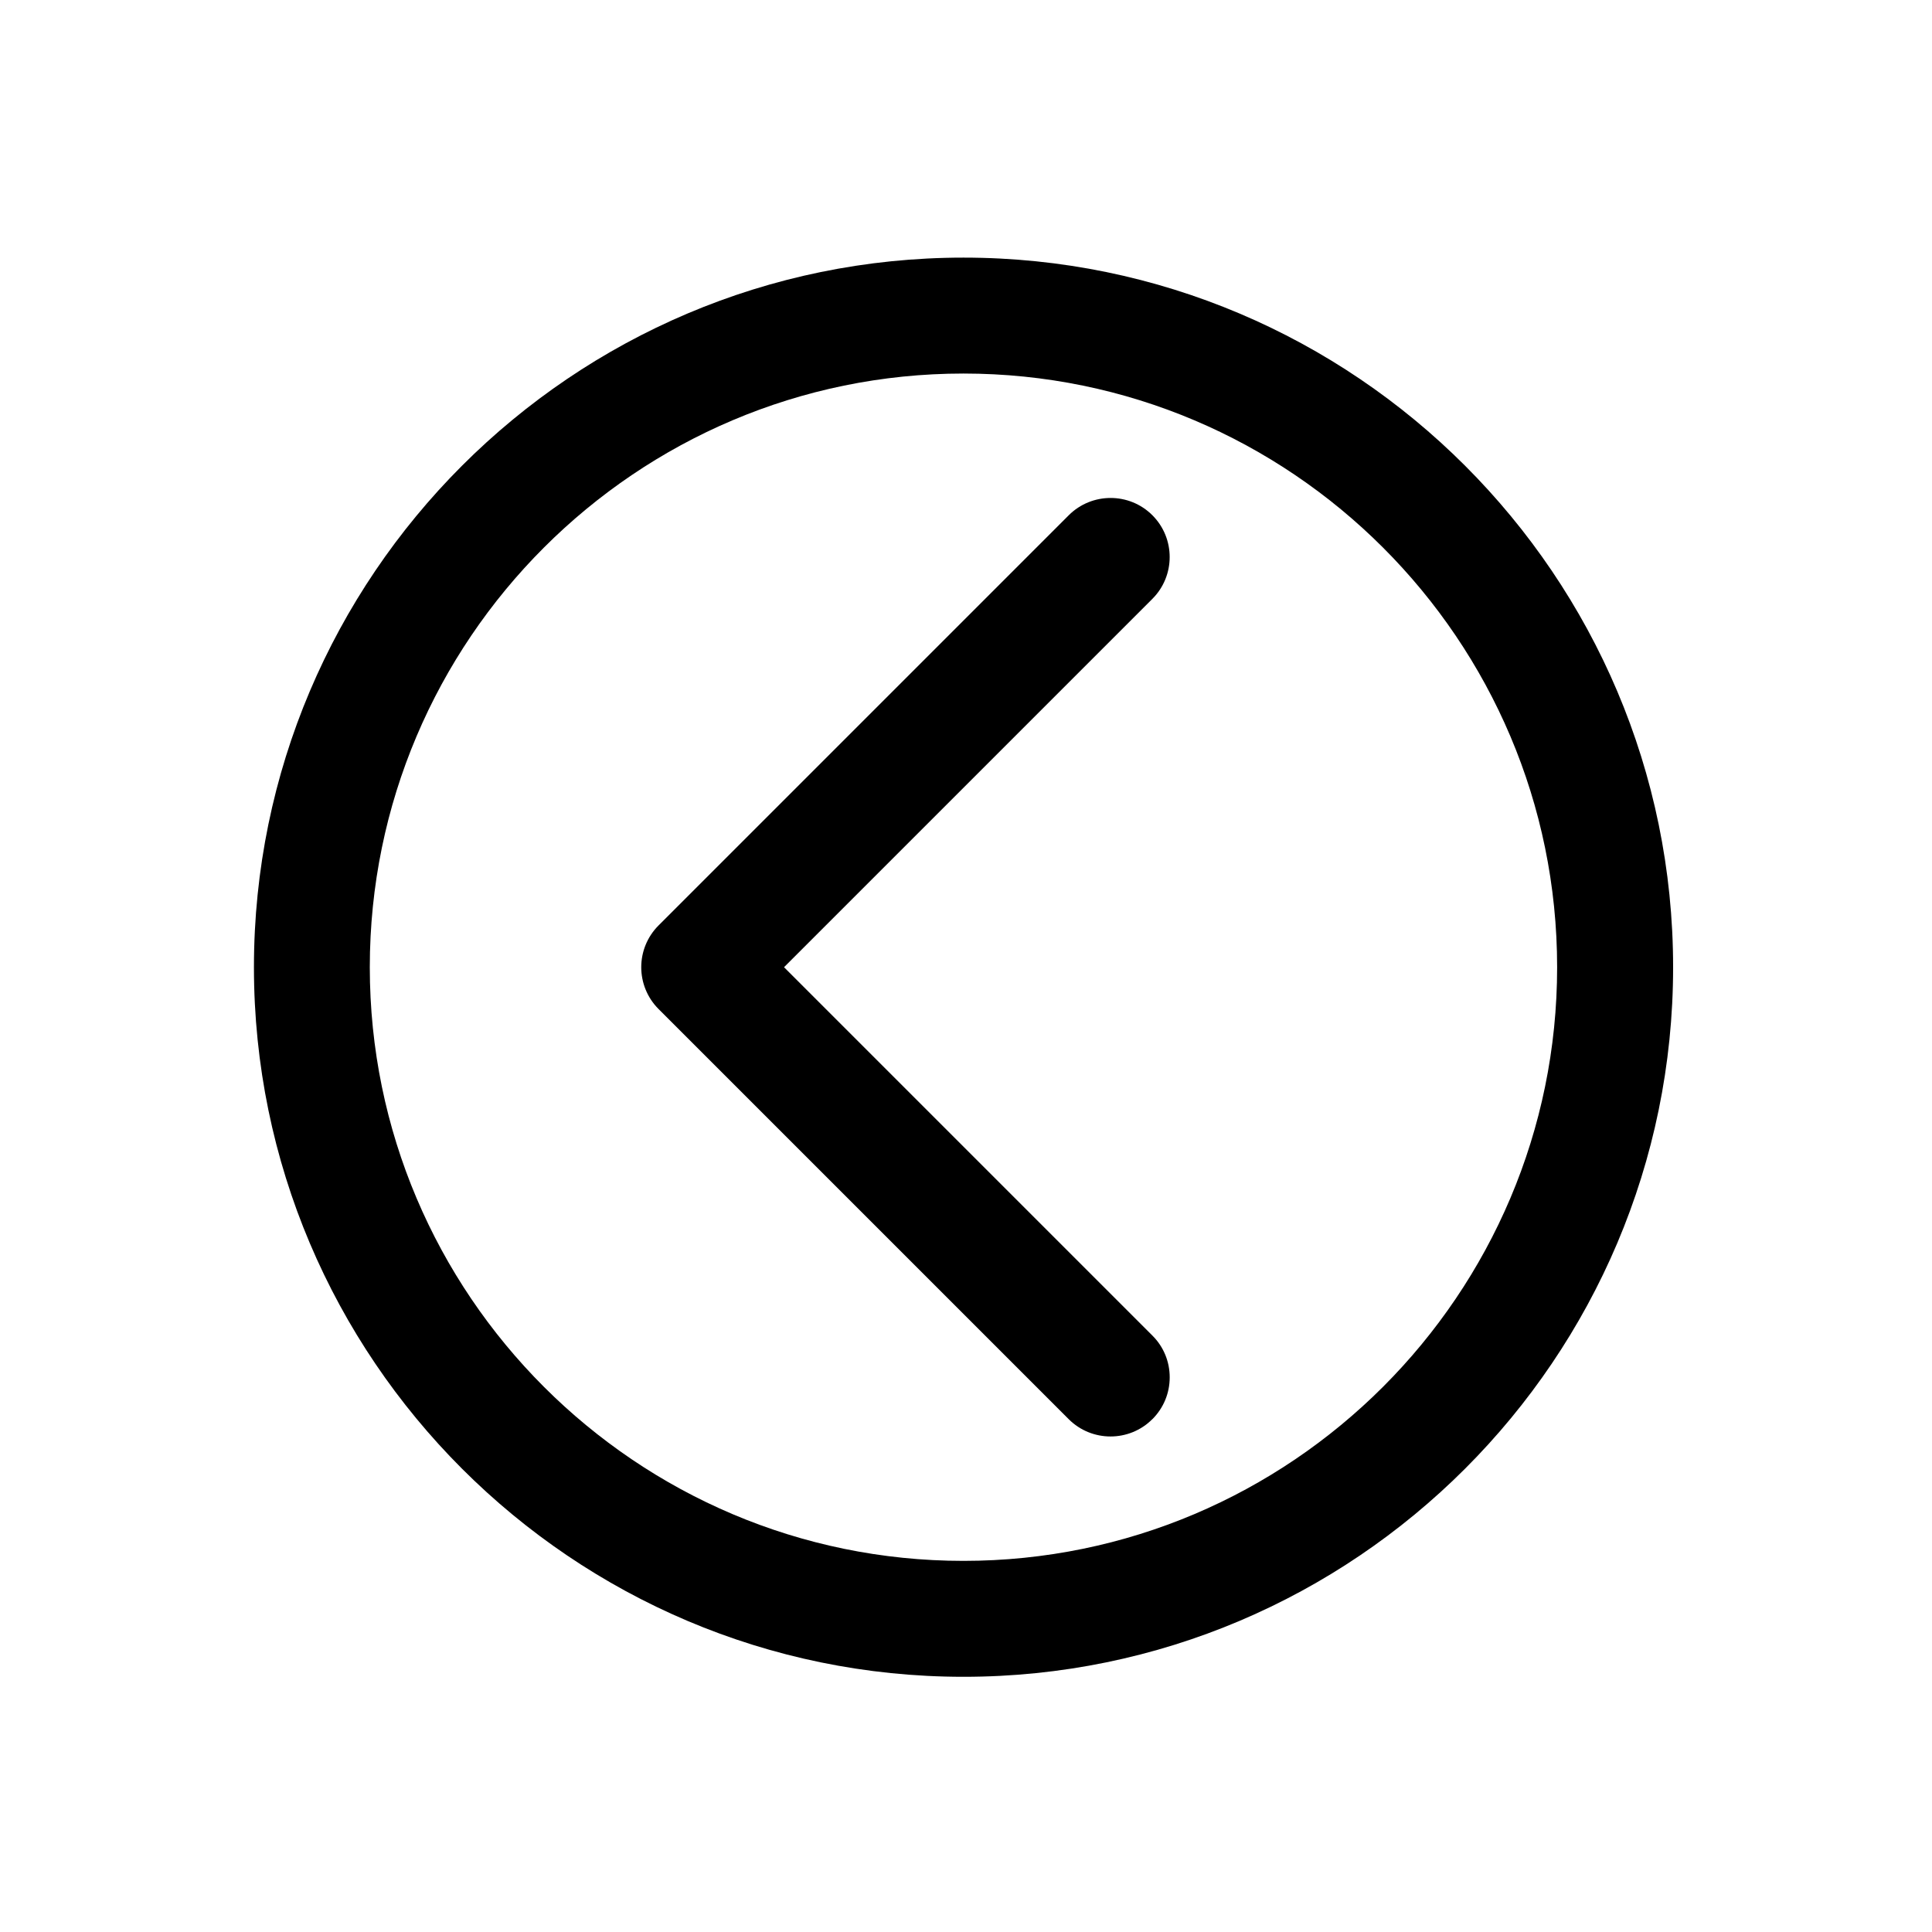
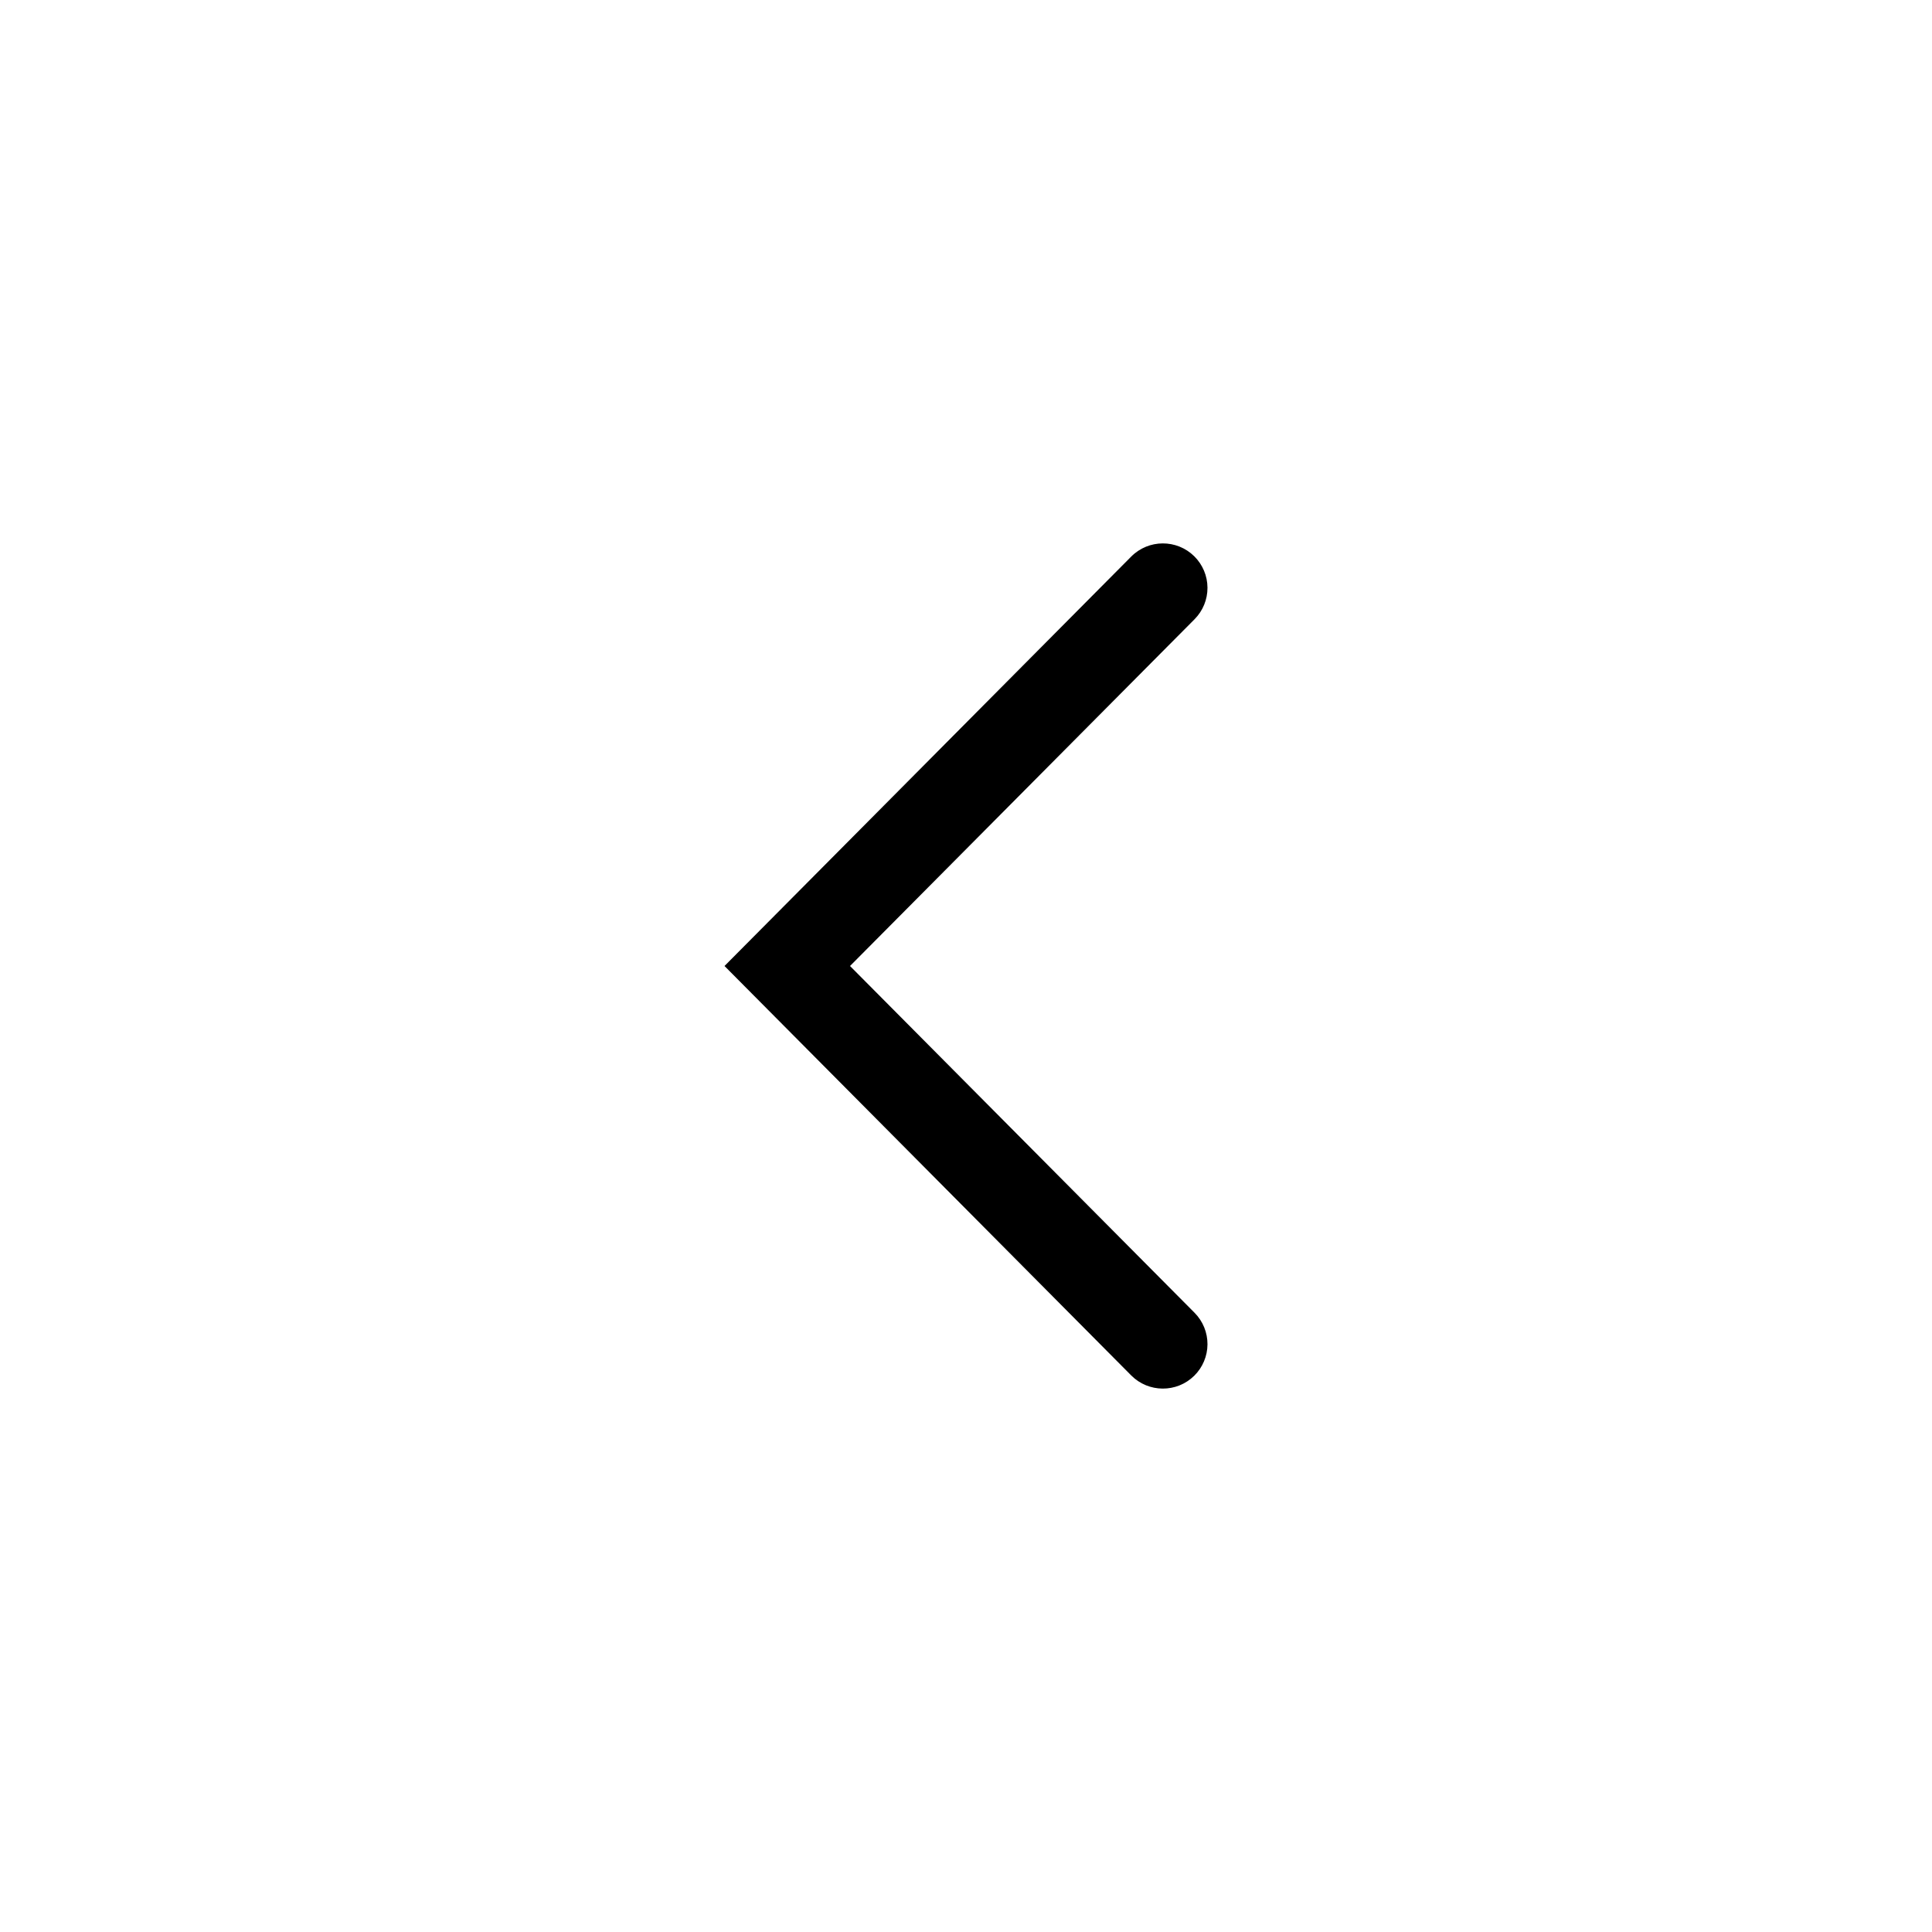
- <svg xmlns="http://www.w3.org/2000/svg" version="1.1" width="32" height="32" viewBox="0 0 32 32">
-   <path d="M19.087 23.506c0.185-0.185 0.287-0.431 0.287-0.693s-0.102-0.508-0.287-0.692l-6.101-6.101 6.101-6.101c0.382-0.382 0.382-1.003 0-1.385s-1.003-0.381-1.385 0l-6.794 6.794c-0.191 0.191-0.287 0.442-0.287 0.692s0.096 0.502 0.287 0.693l6.793 6.793c0.382 0.382 1.004 0.382 1.385 0z" />
-   <path d="M27.712 16.020c0-6.481-5.273-11.753-11.753-11.753s-11.753 5.273-11.753 11.753 5.273 11.753 11.753 11.753c6.481 0 11.753-5.273 11.753-11.753zM6.125 16.020c0-5.422 4.411-9.833 9.833-9.833s9.833 4.411 9.833 9.833c0 5.422-4.411 9.833-9.833 9.833s-9.833-4.411-9.833-9.833z" />
+ <svg xmlns="http://www.w3.org/2000/svg" width="32" height="32" viewBox="0 0 32 32">
+   <path d="M19.786 10.256a.736.736 0 0 0-.005-1.042.74.74 0 0 0-1.044.004L12 16l6.737 6.782a.74.74 0 0 0 1.044.004.736.736 0 0 0 .005-1.042L14.079 16l5.707-5.744z" fill-rule="nonzero" />
</svg>
